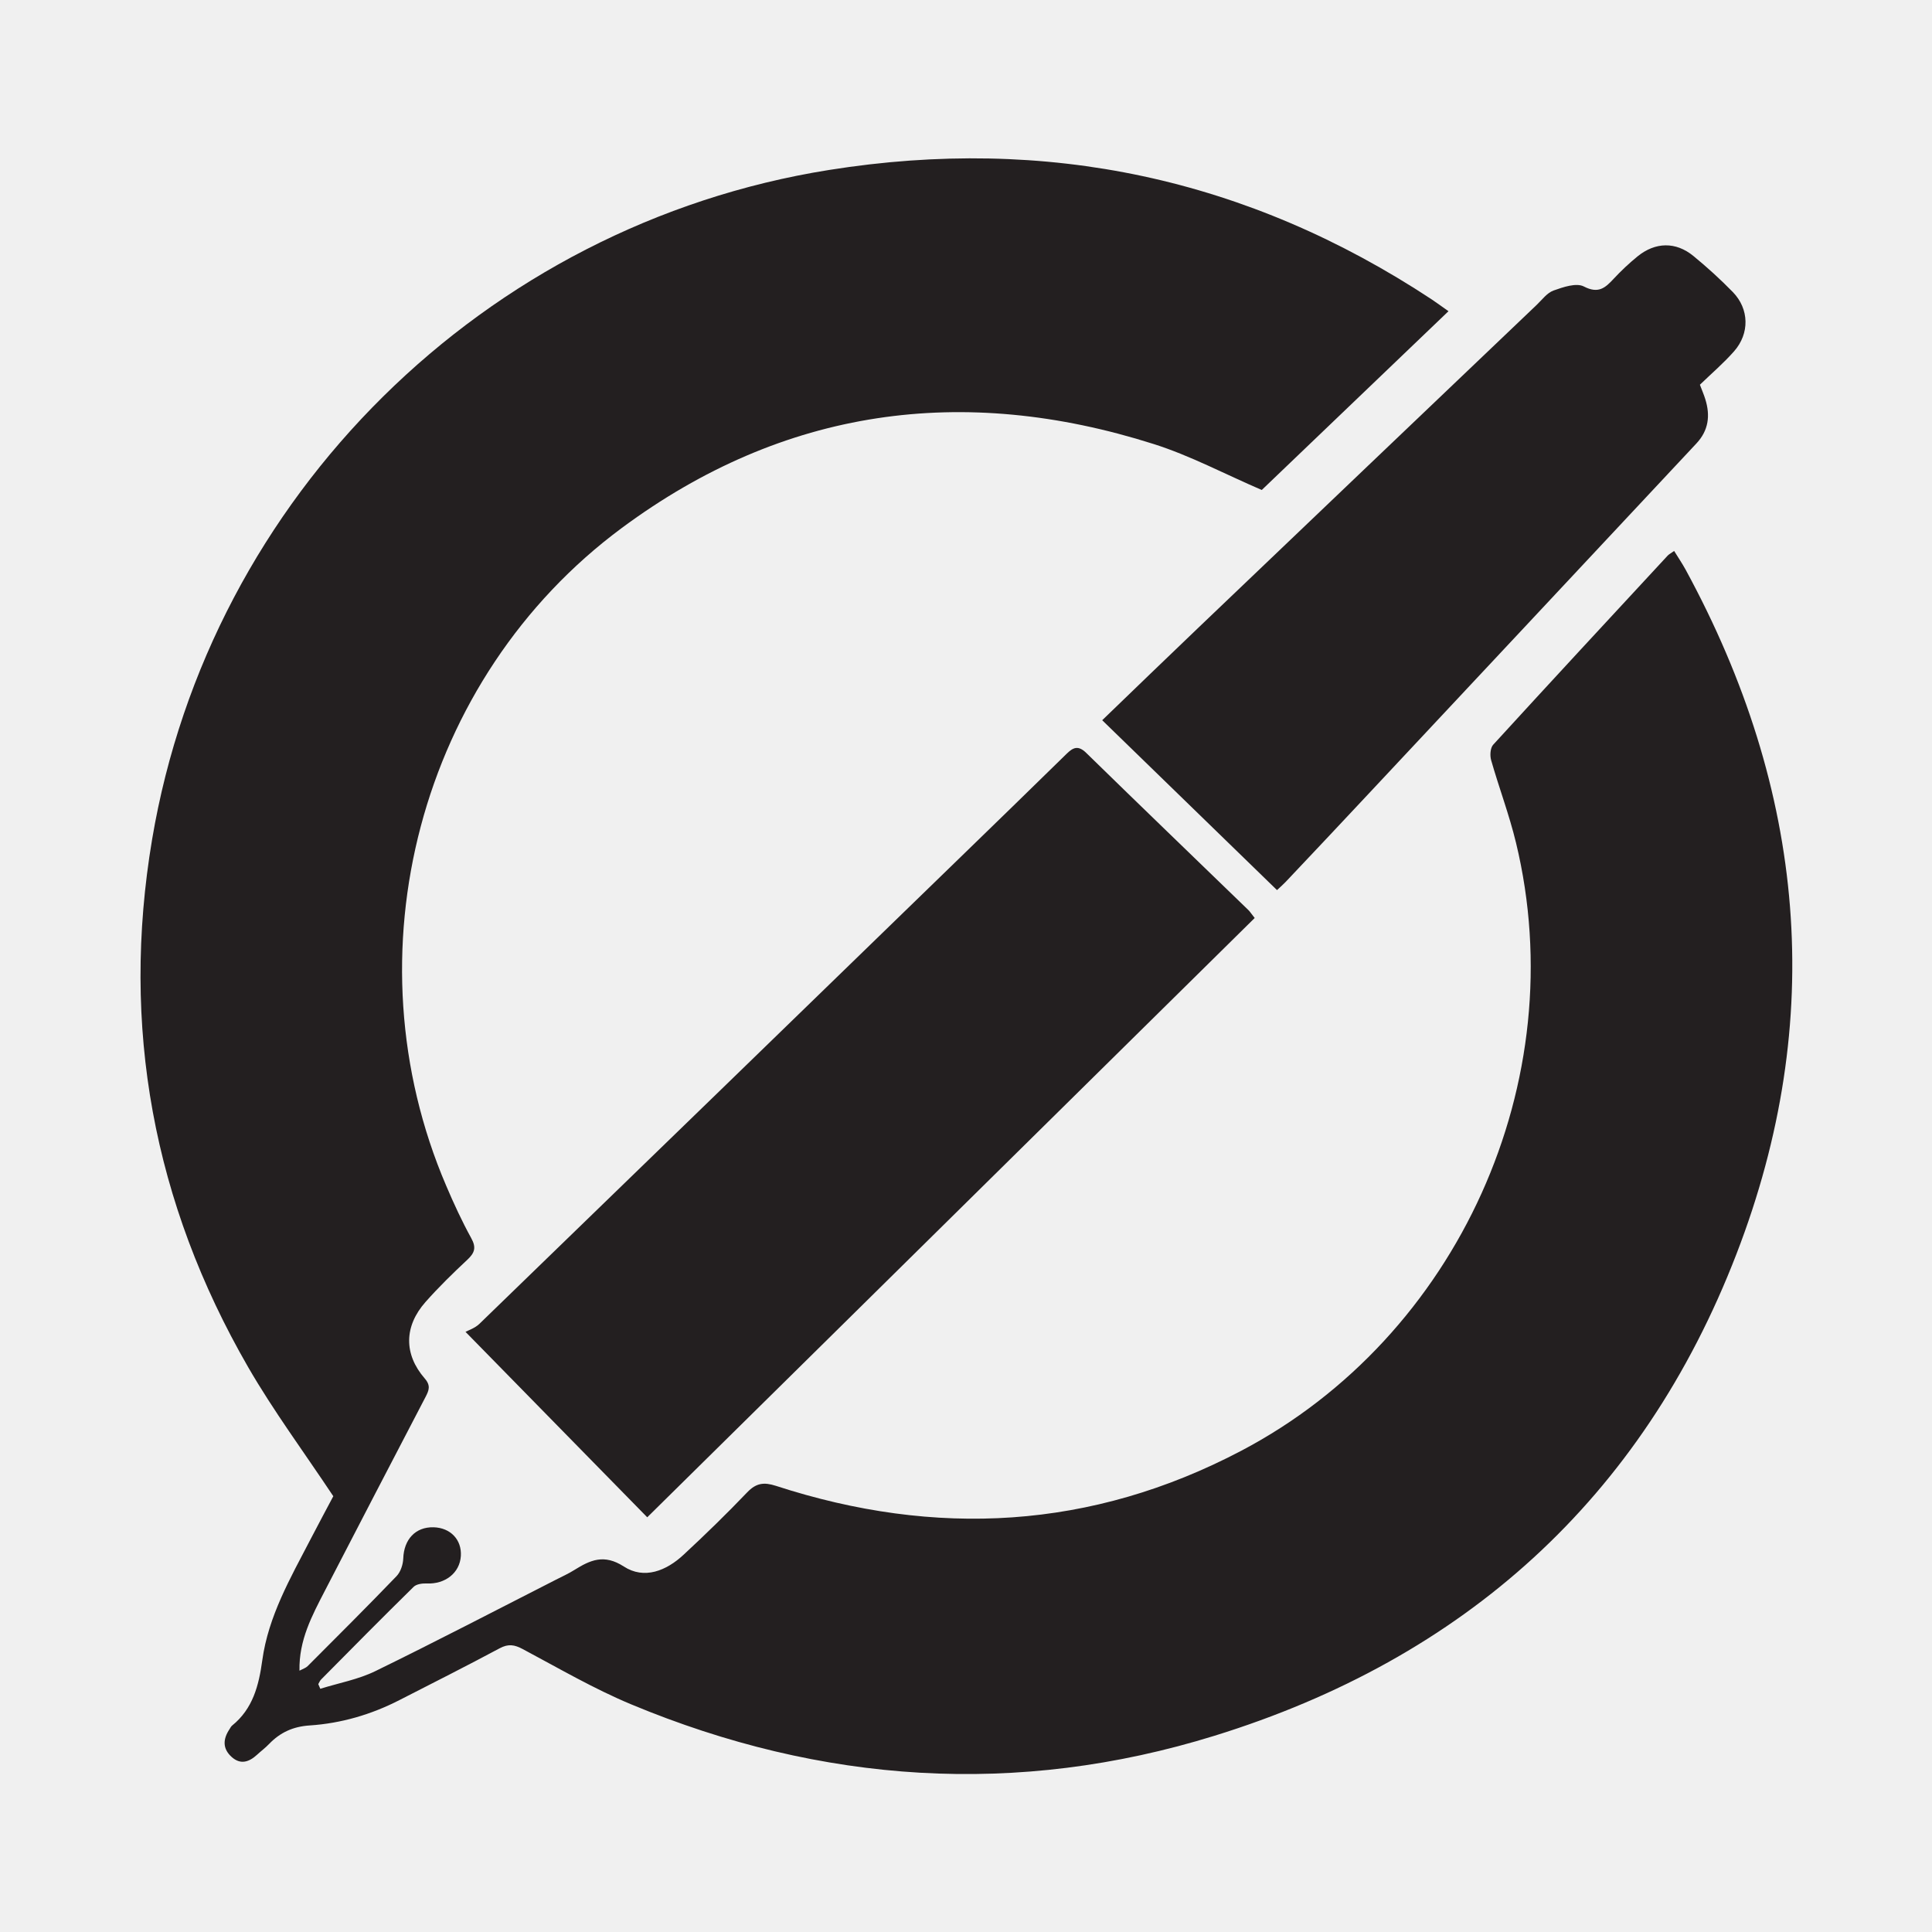
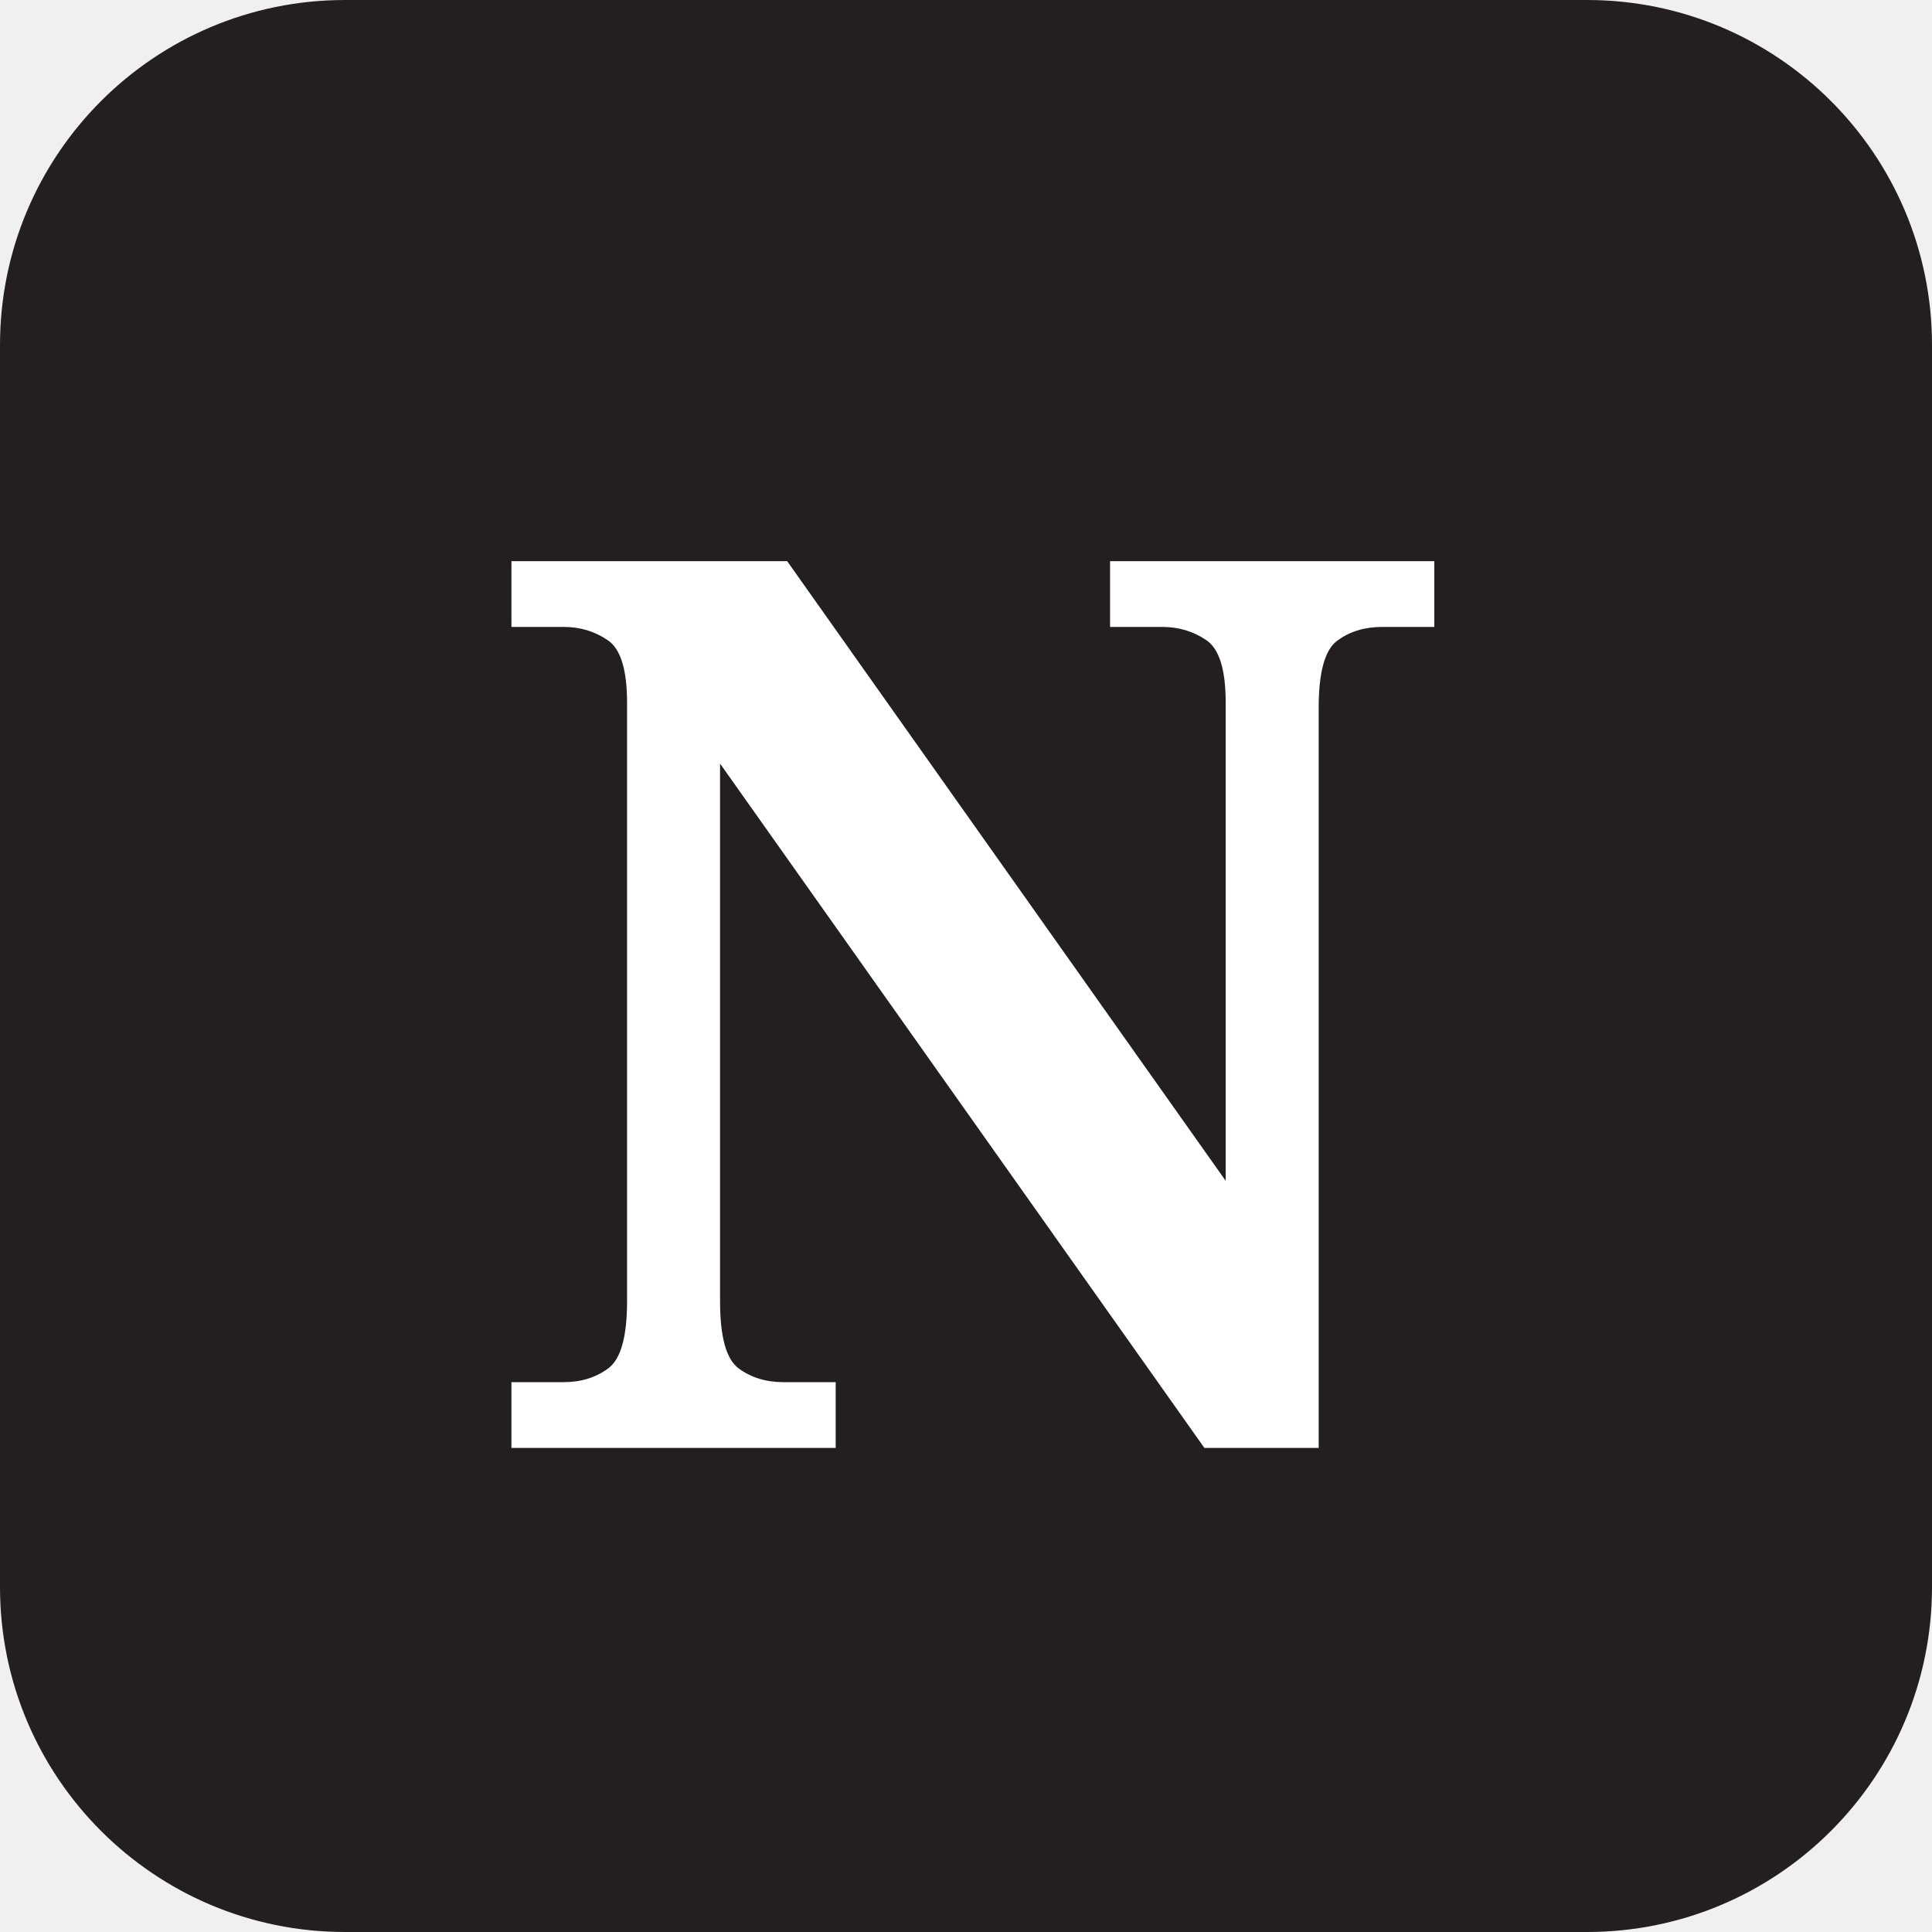
- <svg xmlns="http://www.w3.org/2000/svg" width="112" height="112" viewBox="38.6 42.4 112 112">
-   <path fill-rule="nonzero" fill="rgb(13.73%, 12.16%, 12.549%)" fill-opacity="1" d="M 57.922 129.137 C 56.223 126.582 54.453 124.195 52.98 121.645 C 47.492 112.129 45.594 101.906 47.418 91.059 C 50.77 71.164 66.699 55.434 86.656 52.254 C 99.273 50.242 110.941 52.723 121.617 59.77 C 121.902 59.961 122.176 60.164 122.57 60.441 C 118.895 63.965 115.273 67.43 111.746 70.805 C 109.594 69.879 107.598 68.812 105.48 68.141 C 94.41 64.625 84.023 66.059 74.645 73.008 C 62.898 81.711 58.711 97.719 64.469 111.145 C 64.906 112.172 65.379 113.195 65.918 114.176 C 66.219 114.719 66.121 115.027 65.695 115.426 C 64.855 116.211 64.031 117.016 63.27 117.875 C 62.02 119.285 62 120.902 63.223 122.312 C 63.582 122.723 63.465 123.004 63.273 123.375 C 61.32 127.121 59.371 130.871 57.43 134.625 C 56.695 136.051 55.922 137.473 55.961 139.25 C 56.168 139.141 56.328 139.094 56.434 138.988 C 58.16 137.258 59.891 135.535 61.586 133.773 C 61.824 133.527 61.965 133.098 61.977 132.746 C 62.016 131.641 62.684 130.91 63.738 130.938 C 64.715 130.965 65.375 131.66 65.316 132.602 C 65.254 133.586 64.406 134.246 63.336 134.195 C 63.082 134.184 62.738 134.23 62.574 134.395 C 60.773 136.164 58.992 137.965 57.215 139.762 C 57.141 139.836 57.105 139.941 57.051 140.031 C 57.09 140.121 57.129 140.211 57.168 140.301 C 58.238 139.965 59.371 139.762 60.367 139.273 C 63.879 137.559 67.344 135.75 70.828 133.977 C 71.184 133.793 71.555 133.629 71.895 133.414 C 72.816 132.84 73.613 132.469 74.762 133.211 C 75.945 133.98 77.23 133.461 78.227 132.531 C 79.492 131.359 80.727 130.156 81.918 128.91 C 82.434 128.371 82.883 128.312 83.578 128.535 C 92.844 131.551 101.875 131.07 110.562 126.5 C 123.133 119.887 129.824 105.059 126.484 91.254 C 126.094 89.637 125.5 88.07 125.043 86.469 C 124.965 86.199 124.992 85.762 125.16 85.574 C 128.516 81.902 131.898 78.258 135.277 74.609 C 135.355 74.527 135.461 74.477 135.652 74.34 C 135.883 74.715 136.117 75.059 136.316 75.422 C 143.27 88.203 144.516 101.5 139.262 115.102 C 133.789 129.277 123.473 138.543 109.008 143.023 C 97.57 146.566 86.238 145.805 75.191 141.203 C 73.027 140.301 70.98 139.105 68.906 138 C 68.422 137.742 68.07 137.684 67.566 137.953 C 65.641 138.984 63.691 139.965 61.746 140.961 C 60.113 141.797 58.375 142.305 56.551 142.426 C 55.594 142.488 54.848 142.828 54.203 143.496 C 53.984 143.727 53.727 143.914 53.496 144.129 C 53.043 144.543 52.551 144.715 52.039 144.262 C 51.488 143.773 51.523 143.215 51.906 142.641 C 51.953 142.566 51.996 142.48 52.059 142.43 C 53.262 141.457 53.605 140.105 53.805 138.648 C 54.156 136.094 55.434 133.883 56.598 131.641 C 57.062 130.746 57.539 129.863 57.922 129.137 " />
-   <path fill-rule="nonzero" fill="rgb(13.73%, 12.16%, 12.549%)" fill-opacity="1" d="M 111.336 95.617 C 99.586 107.215 87.863 118.773 76.121 130.359 C 72.625 126.789 69.234 123.332 65.586 119.609 C 65.742 119.523 66.129 119.398 66.391 119.145 C 75.664 110.164 84.926 101.172 94.188 92.18 C 96.27 90.16 98.352 88.137 100.426 86.105 C 100.809 85.727 101.102 85.594 101.562 86.039 C 104.688 89.094 107.84 92.125 110.977 95.164 C 111.059 95.242 111.117 95.344 111.336 95.617 " />
-   <path fill-rule="nonzero" fill="rgb(13.73%, 12.16%, 12.549%)" fill-opacity="1" d="M 102.496 84.152 C 104.414 82.305 106.246 80.527 108.094 78.766 C 114.621 72.531 121.152 66.301 127.684 60.074 C 127.996 59.777 128.281 59.379 128.66 59.242 C 129.219 59.043 129.98 58.781 130.418 59.008 C 131.262 59.445 131.656 59.09 132.148 58.559 C 132.578 58.098 133.043 57.66 133.531 57.262 C 134.562 56.426 135.746 56.402 136.766 57.238 C 137.562 57.891 138.332 58.59 139.055 59.332 C 140.008 60.312 140.035 61.734 139.125 62.766 C 138.52 63.453 137.816 64.055 137.145 64.703 C 137.266 65.027 137.379 65.281 137.461 65.551 C 137.754 66.496 137.648 67.355 136.941 68.109 C 130.52 74.973 124.102 81.836 117.676 88.695 C 116.164 90.312 114.645 91.922 113.125 93.531 C 112.992 93.672 112.844 93.797 112.629 94 C 109.25 90.715 105.902 87.461 102.496 84.152 " />
+ <svg xmlns="http://www.w3.org/2000/svg" width="112" height="112" viewBox="0 0 112 112">
+   <rect width="112" height="112" rx="20" ry="20" fill="#231f20" />
+   <text x="56" y="56" font-family="Georgia, 'Songti SC', 'Noto Serif SC', serif" font-size="72" font-weight="700" fill="#ffffff" text-anchor="middle" dominant-baseline="central">N</text>
</svg>
